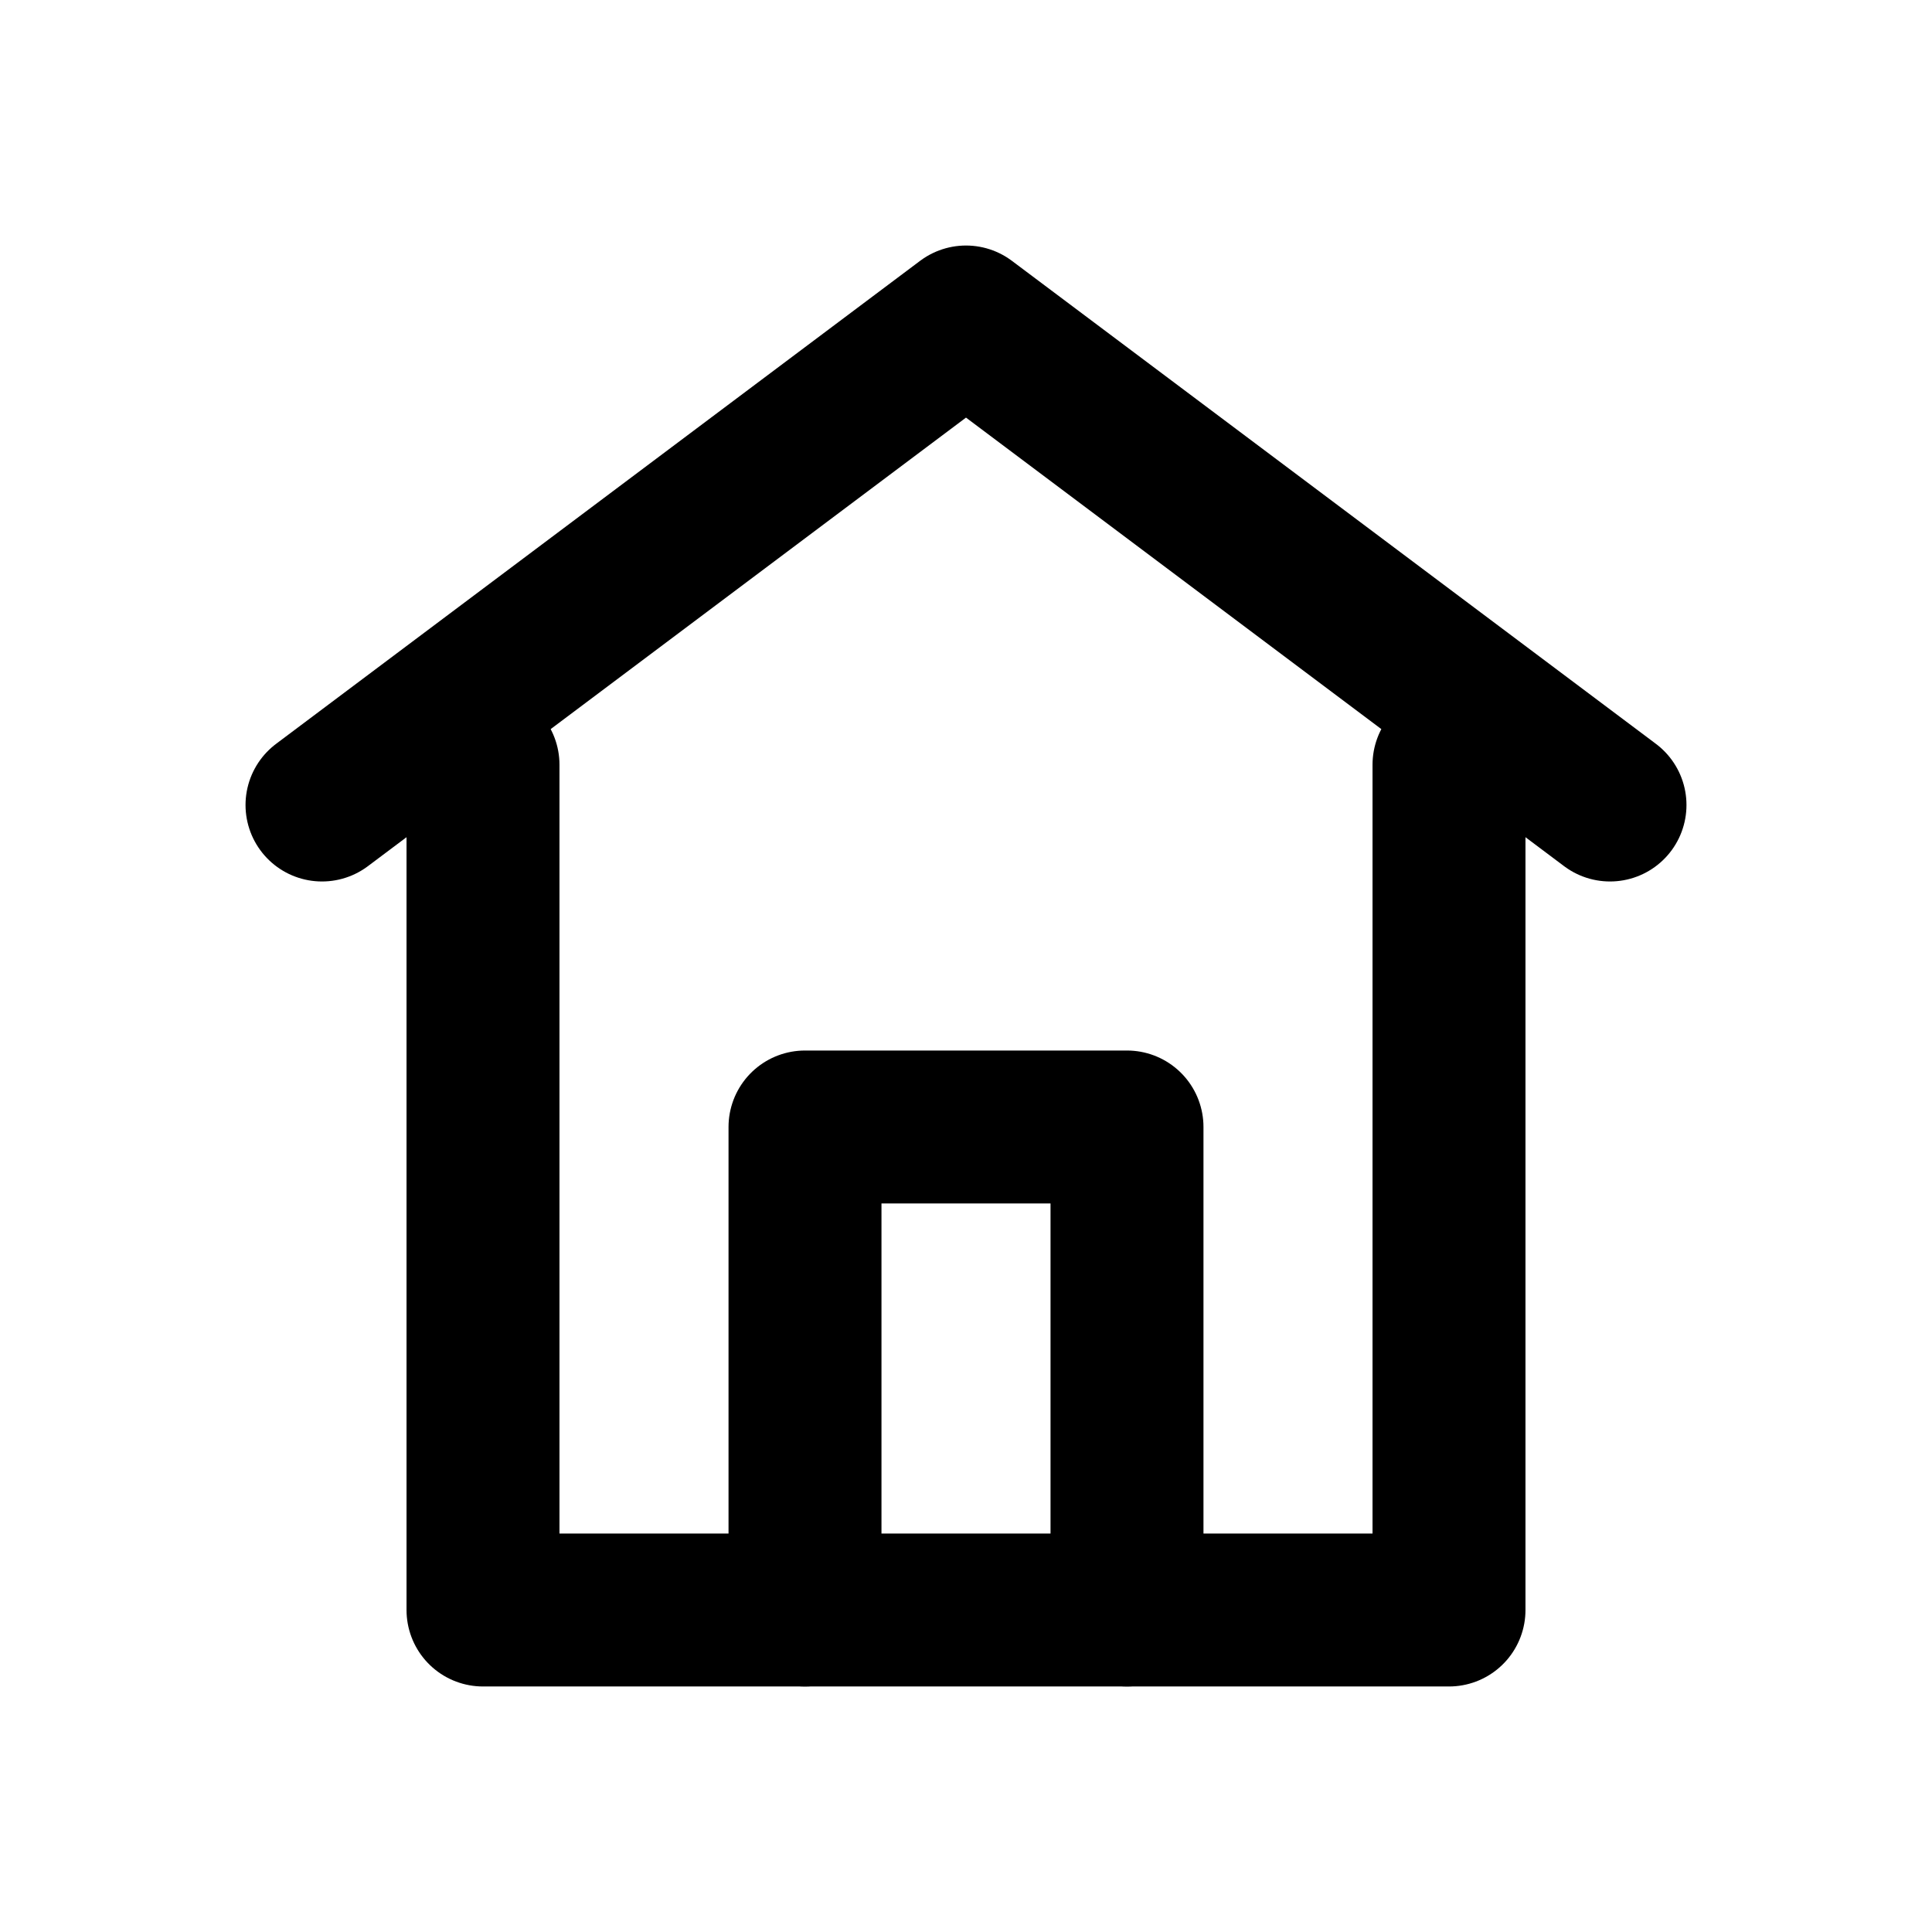
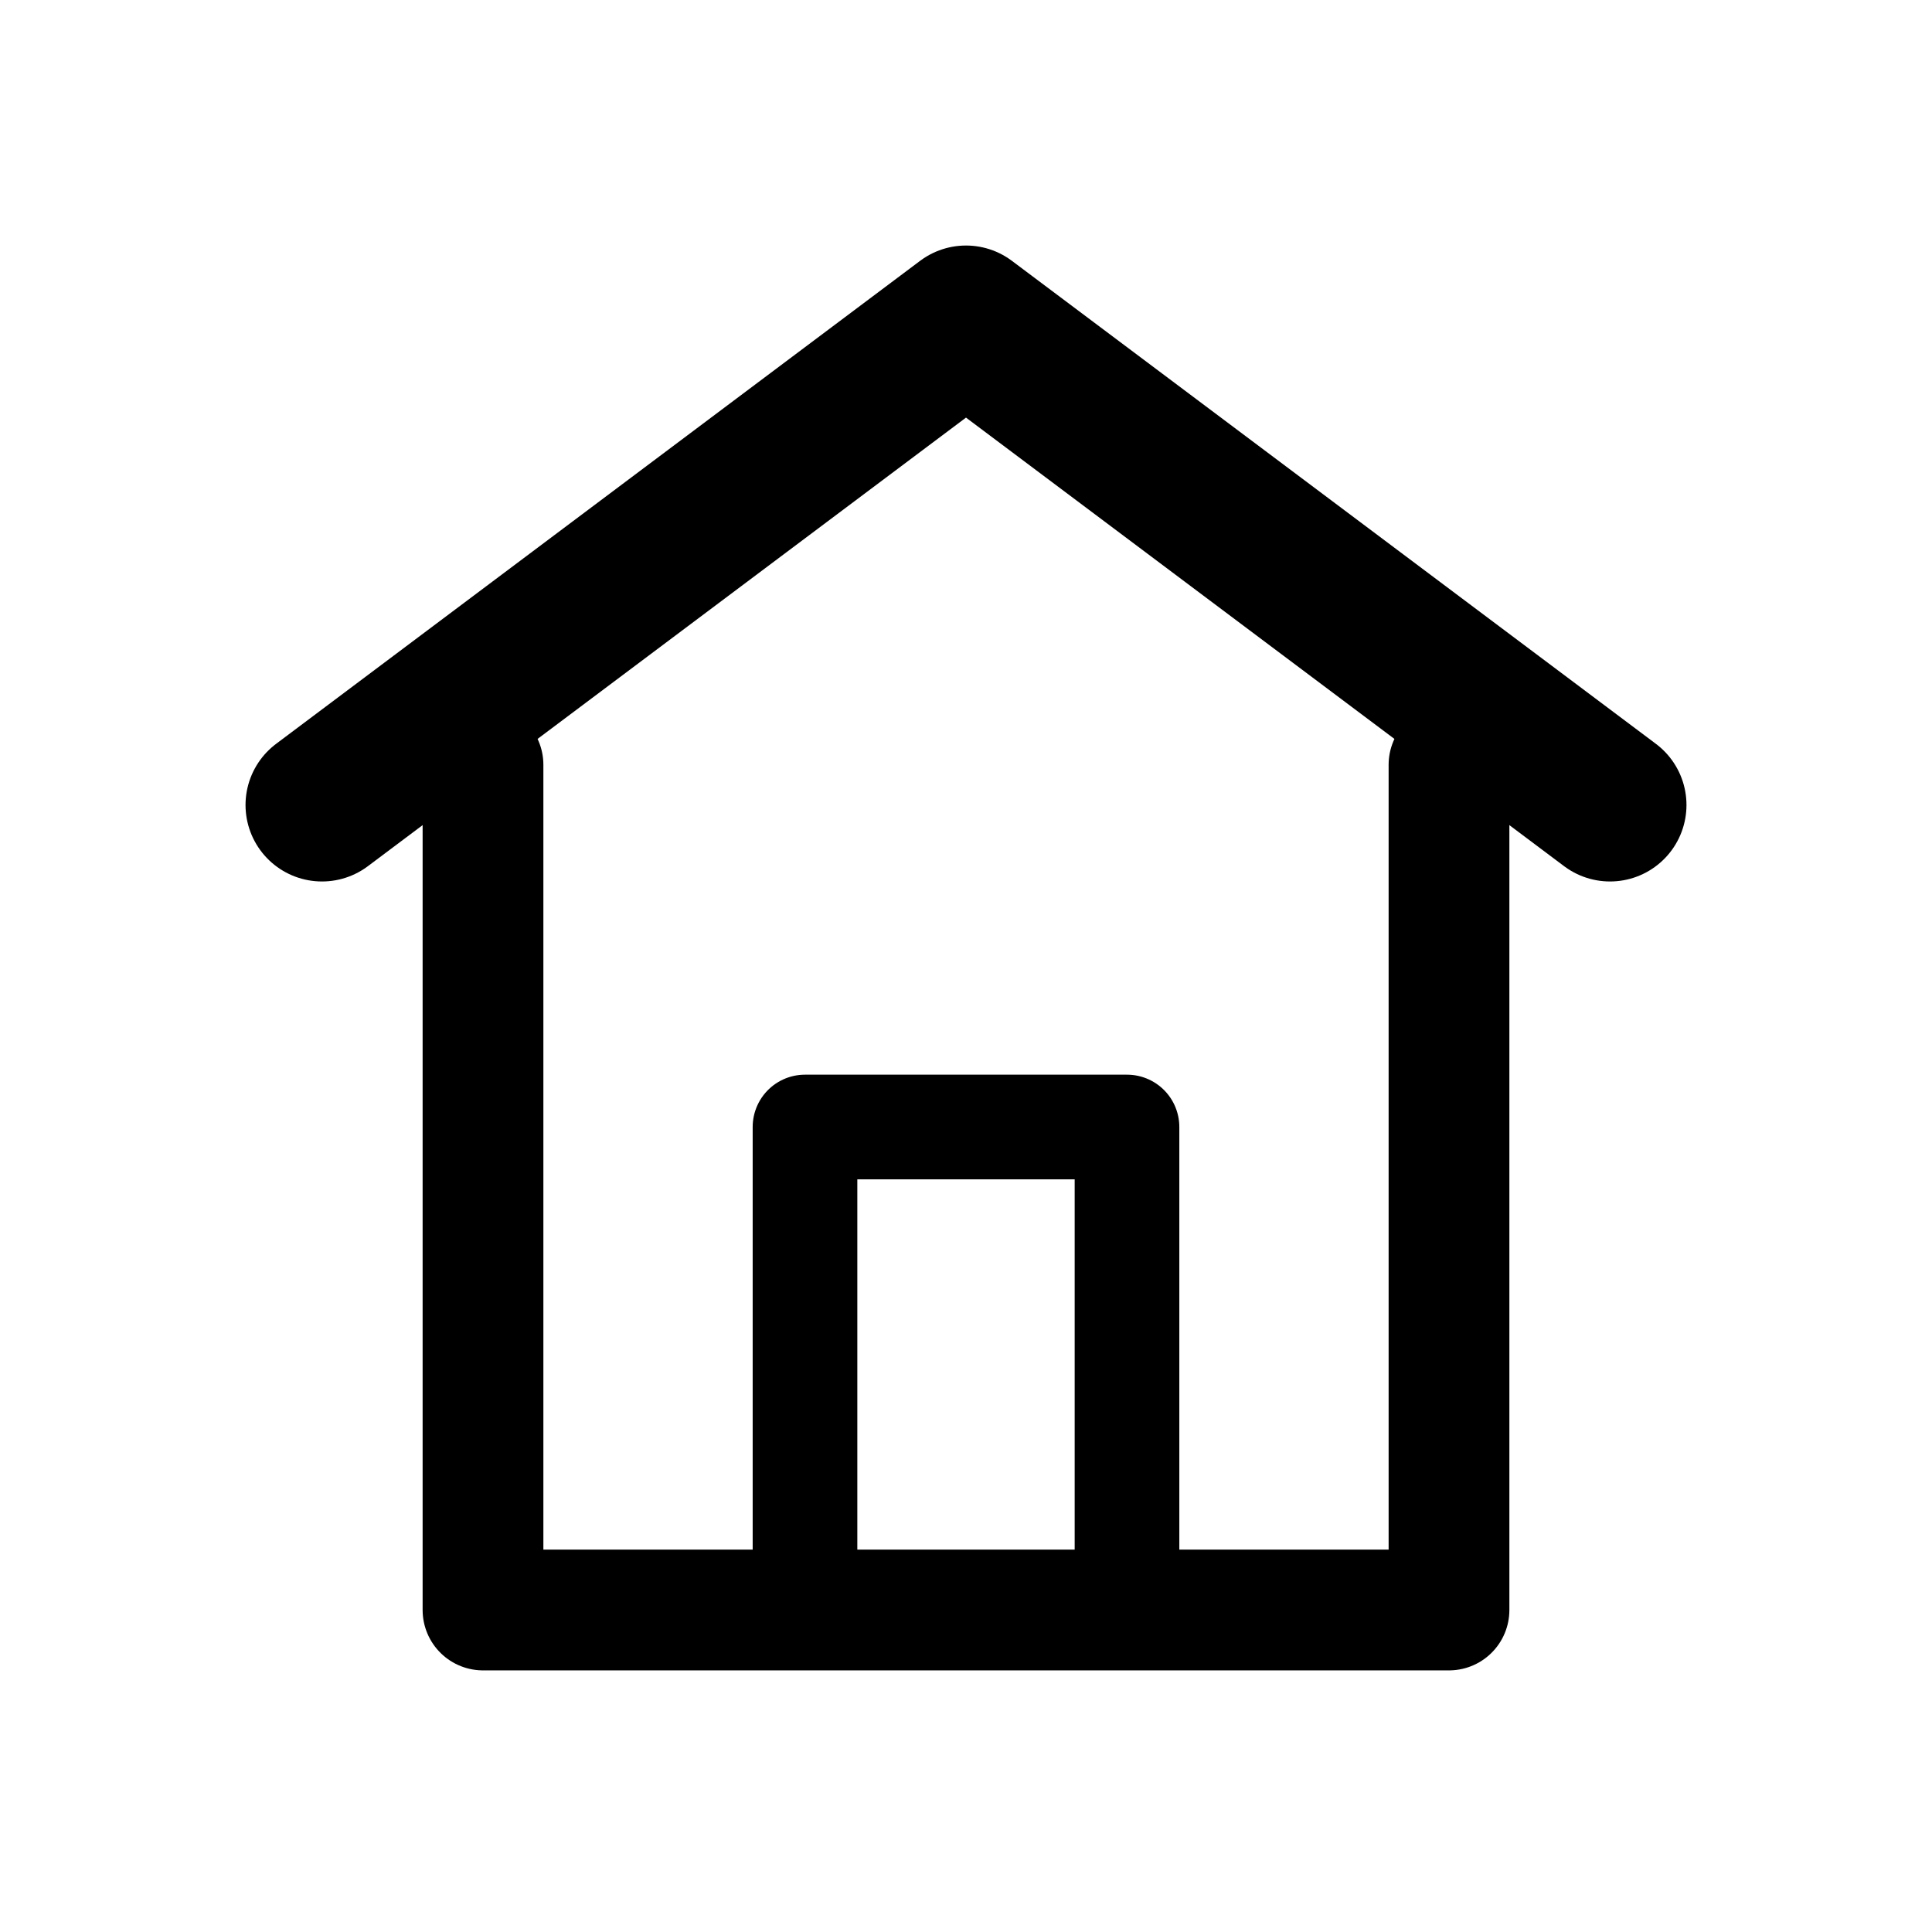
<svg xmlns="http://www.w3.org/2000/svg" viewBox="0 0 24 24" aria-label="Room" fill="none" stroke="currentColor" stroke-width="1.9" stroke-linecap="round" stroke-linejoin="round">
  <path d="M4 10l8-6 8 6" />
-   <path d="M6 9.5V20h12V9.5" />
-   <path d="M10 20v-6h4v6" />
+   <path d="M6 9.5V20h12V9.5" stroke-width="1.5" />
+   <path d="M10 20v-6h4v6" stroke-width="1.3" />
</svg>
